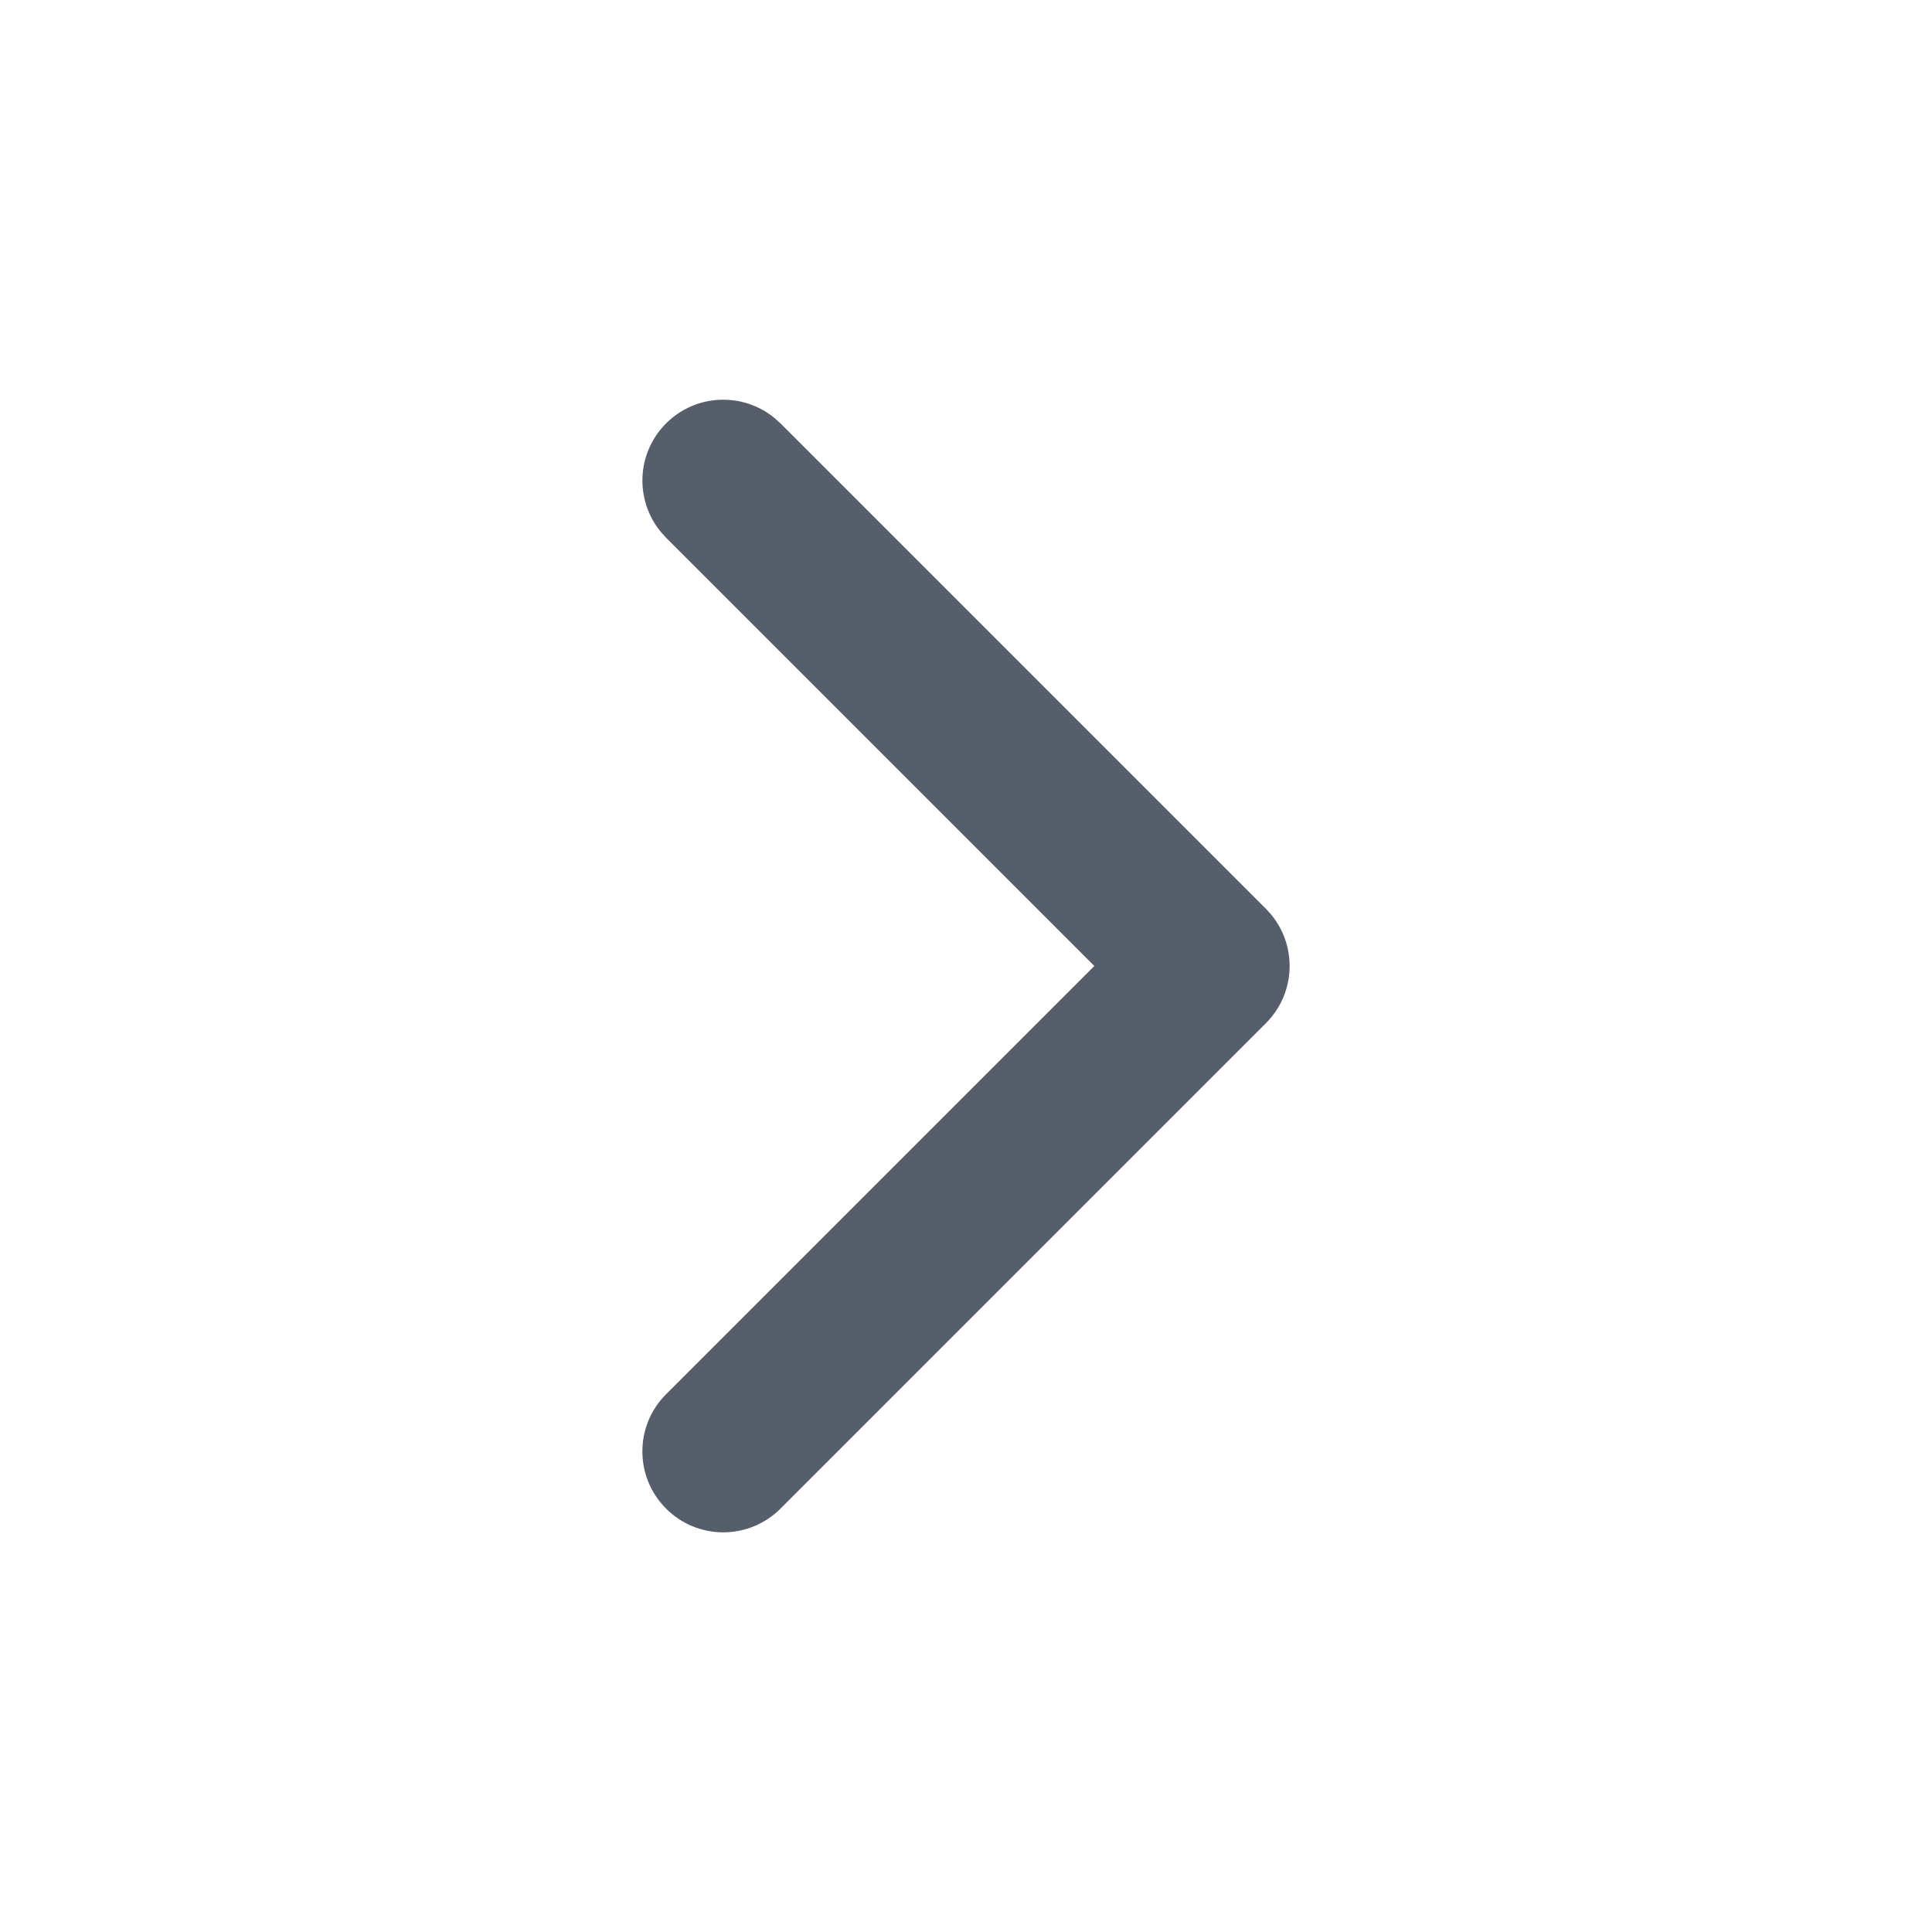
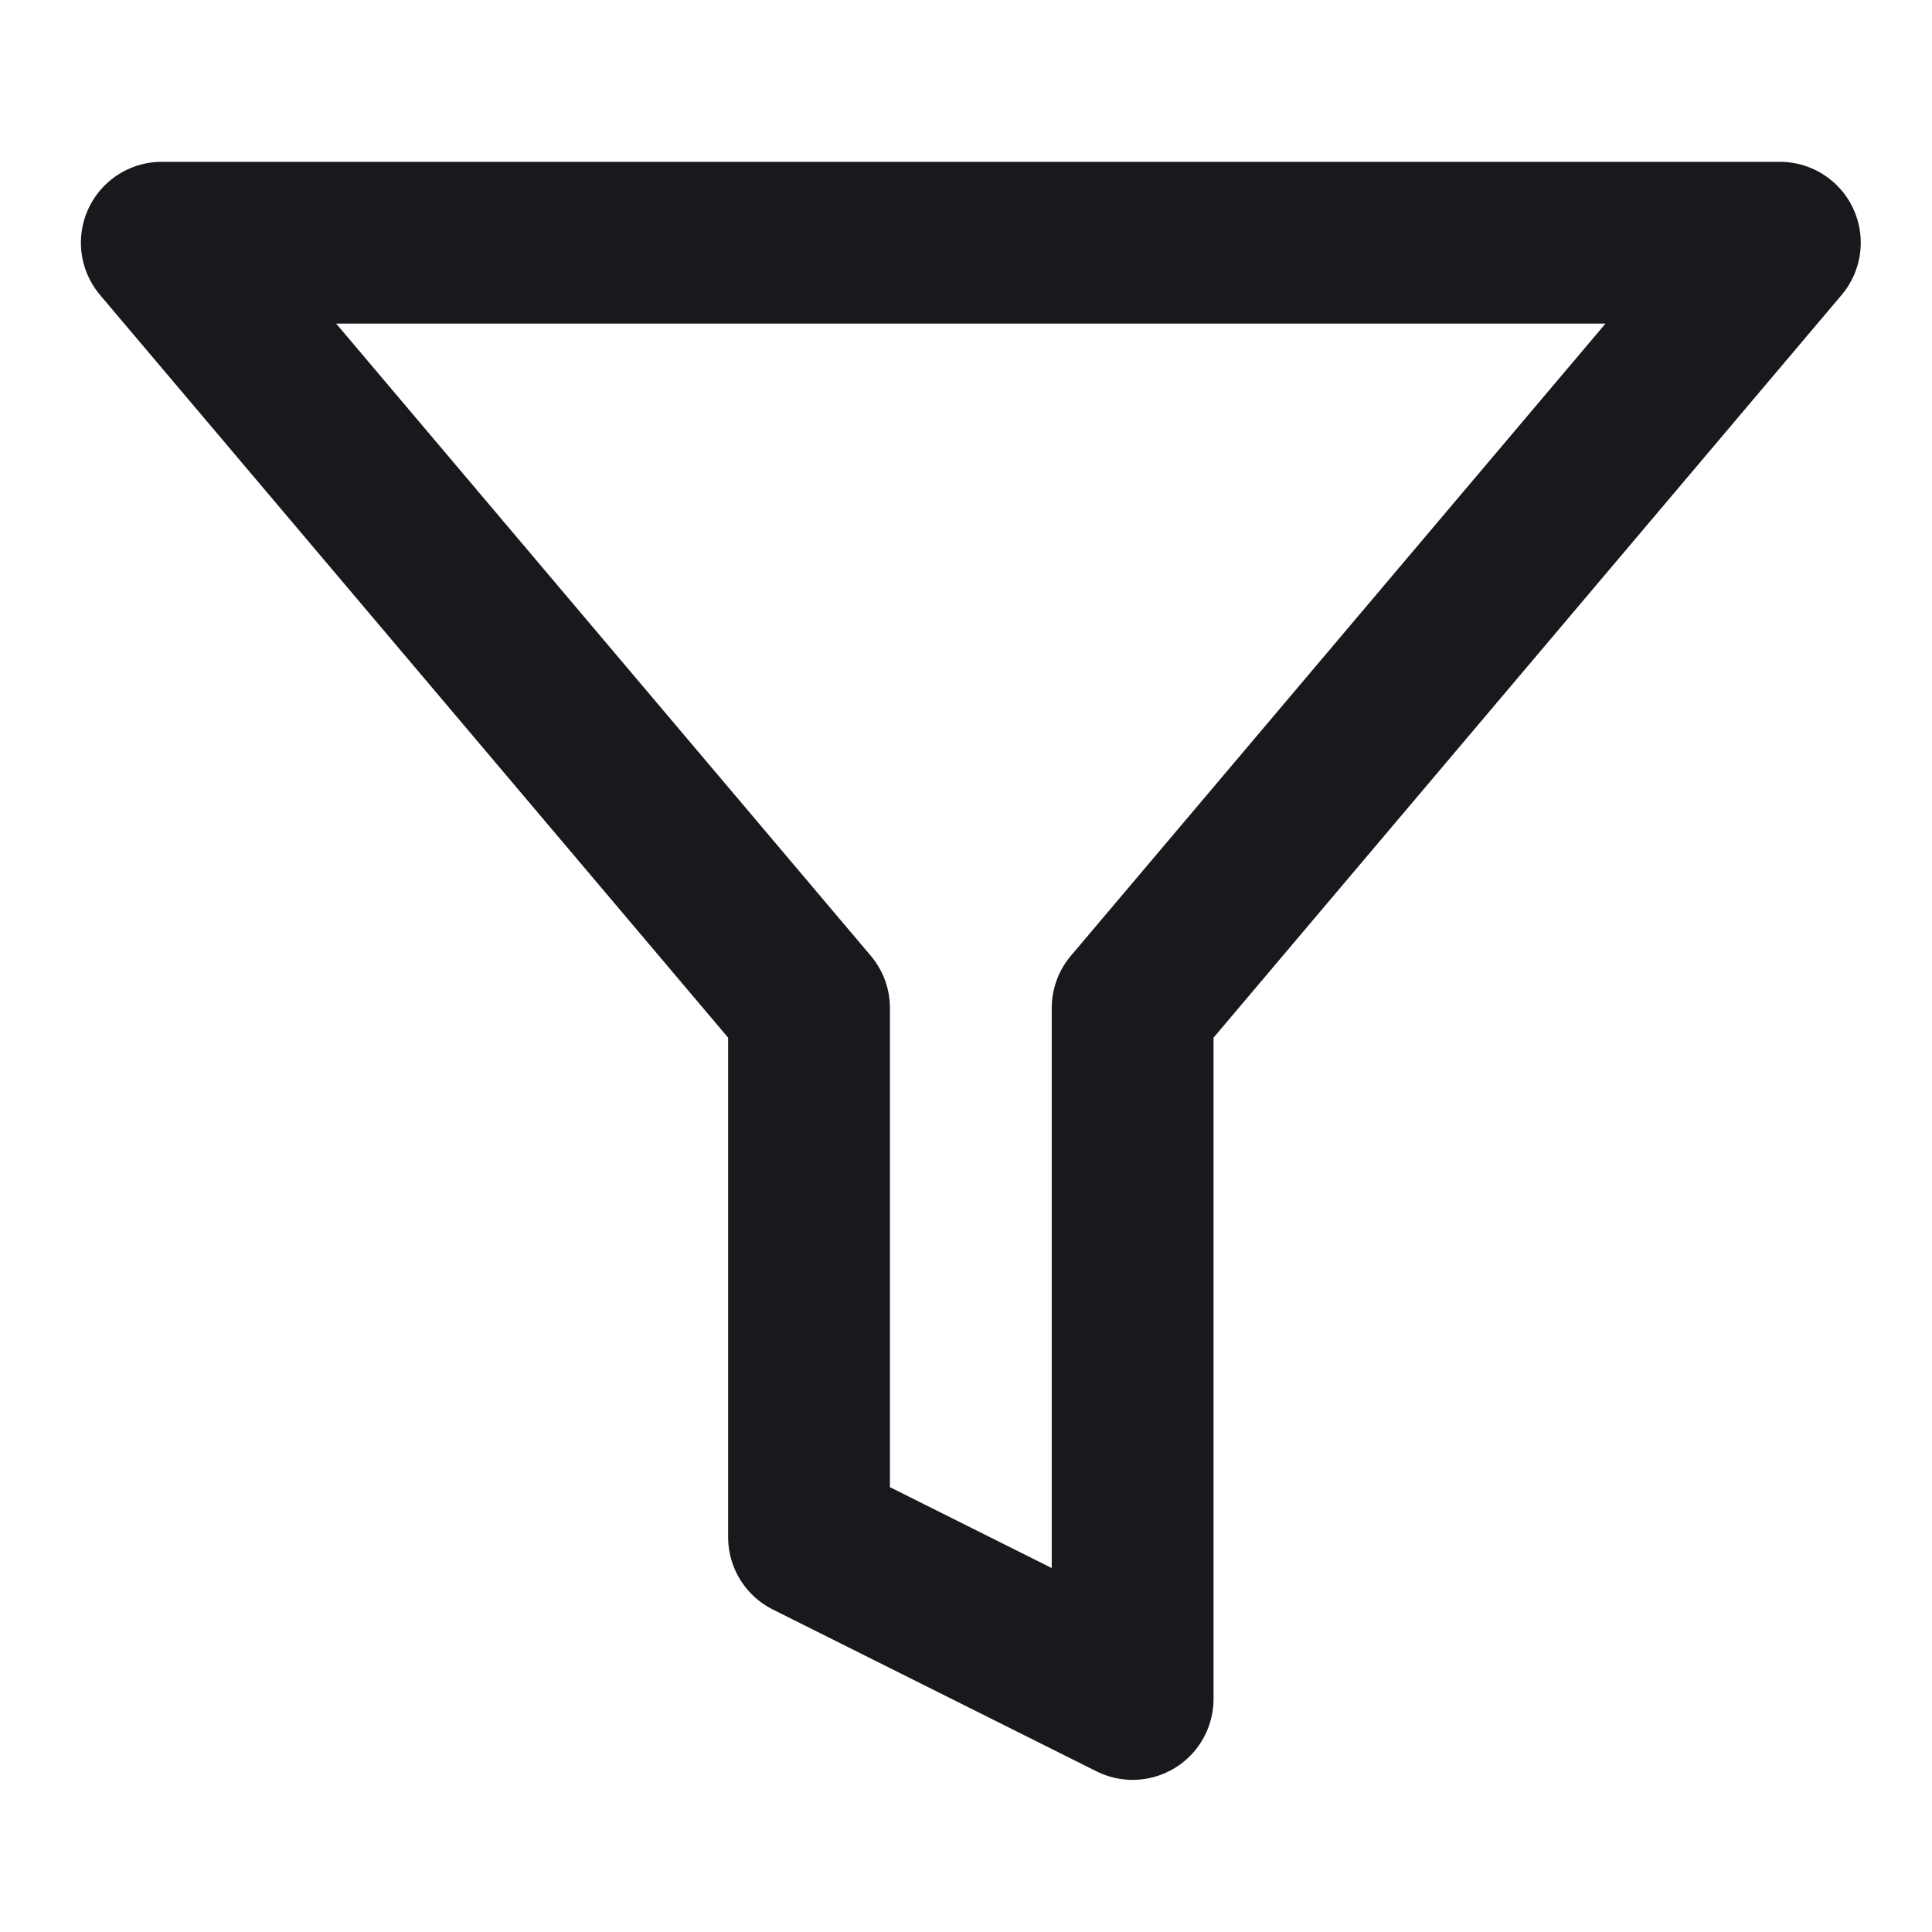
- <svg xmlns="http://www.w3.org/2000/svg" width="16" height="16" viewBox="0 0 16 16">
-   <g transform="matrix(1 0 0 1 0 0)">
+ <svg xmlns="http://www.w3.org/2000/svg" viewBox="0 0 16 16">
+   <g transform="matrix(0.67 0 0 0.67 0 0)">
    <g style="">
-       <g transform="matrix(0.67 0 0 0.67 8 8)">
-         <path style="stroke: none; stroke-width: 1; stroke-dasharray: none; stroke-linecap: butt; stroke-dashoffset: 0; stroke-linejoin: miter; stroke-miterlimit: 4; fill: rgb(87,94,107); fill-rule: nonzero; opacity: 1;" transform=" translate(-12, -12)" d="M 8.293 5.293 C 8.659 4.927 9.238 4.904 9.631 5.225 L 9.707 5.293 L 15.707 11.293 C 16.098 11.684 16.098 12.316 15.707 12.707 L 9.707 18.707 C 9.316 19.098 8.683 19.098 8.293 18.707 C 7.902 18.317 7.902 17.683 8.293 17.293 L 13.586 12 L 8.293 6.707 L 8.225 6.631 C 7.904 6.238 7.927 5.659 8.293 5.293 Z" stroke-linecap="round" />
+       <g transform="matrix(1 0 0 1 12 12)">
+         <polygon style="stroke: rgb(23,25,28); stroke-width: 2; stroke-dasharray: none; stroke-linecap: round; stroke-dashoffset: 0; stroke-linejoin: round; stroke-miterlimit: 4; fill: none; fill-rule: nonzero; opacity: 1;" points="10,-9 -10,-9 -2,0.46 -2,7 2,9 2,0.46 10,-9 " />
      </g>
    </g>
  </g>
</svg>
